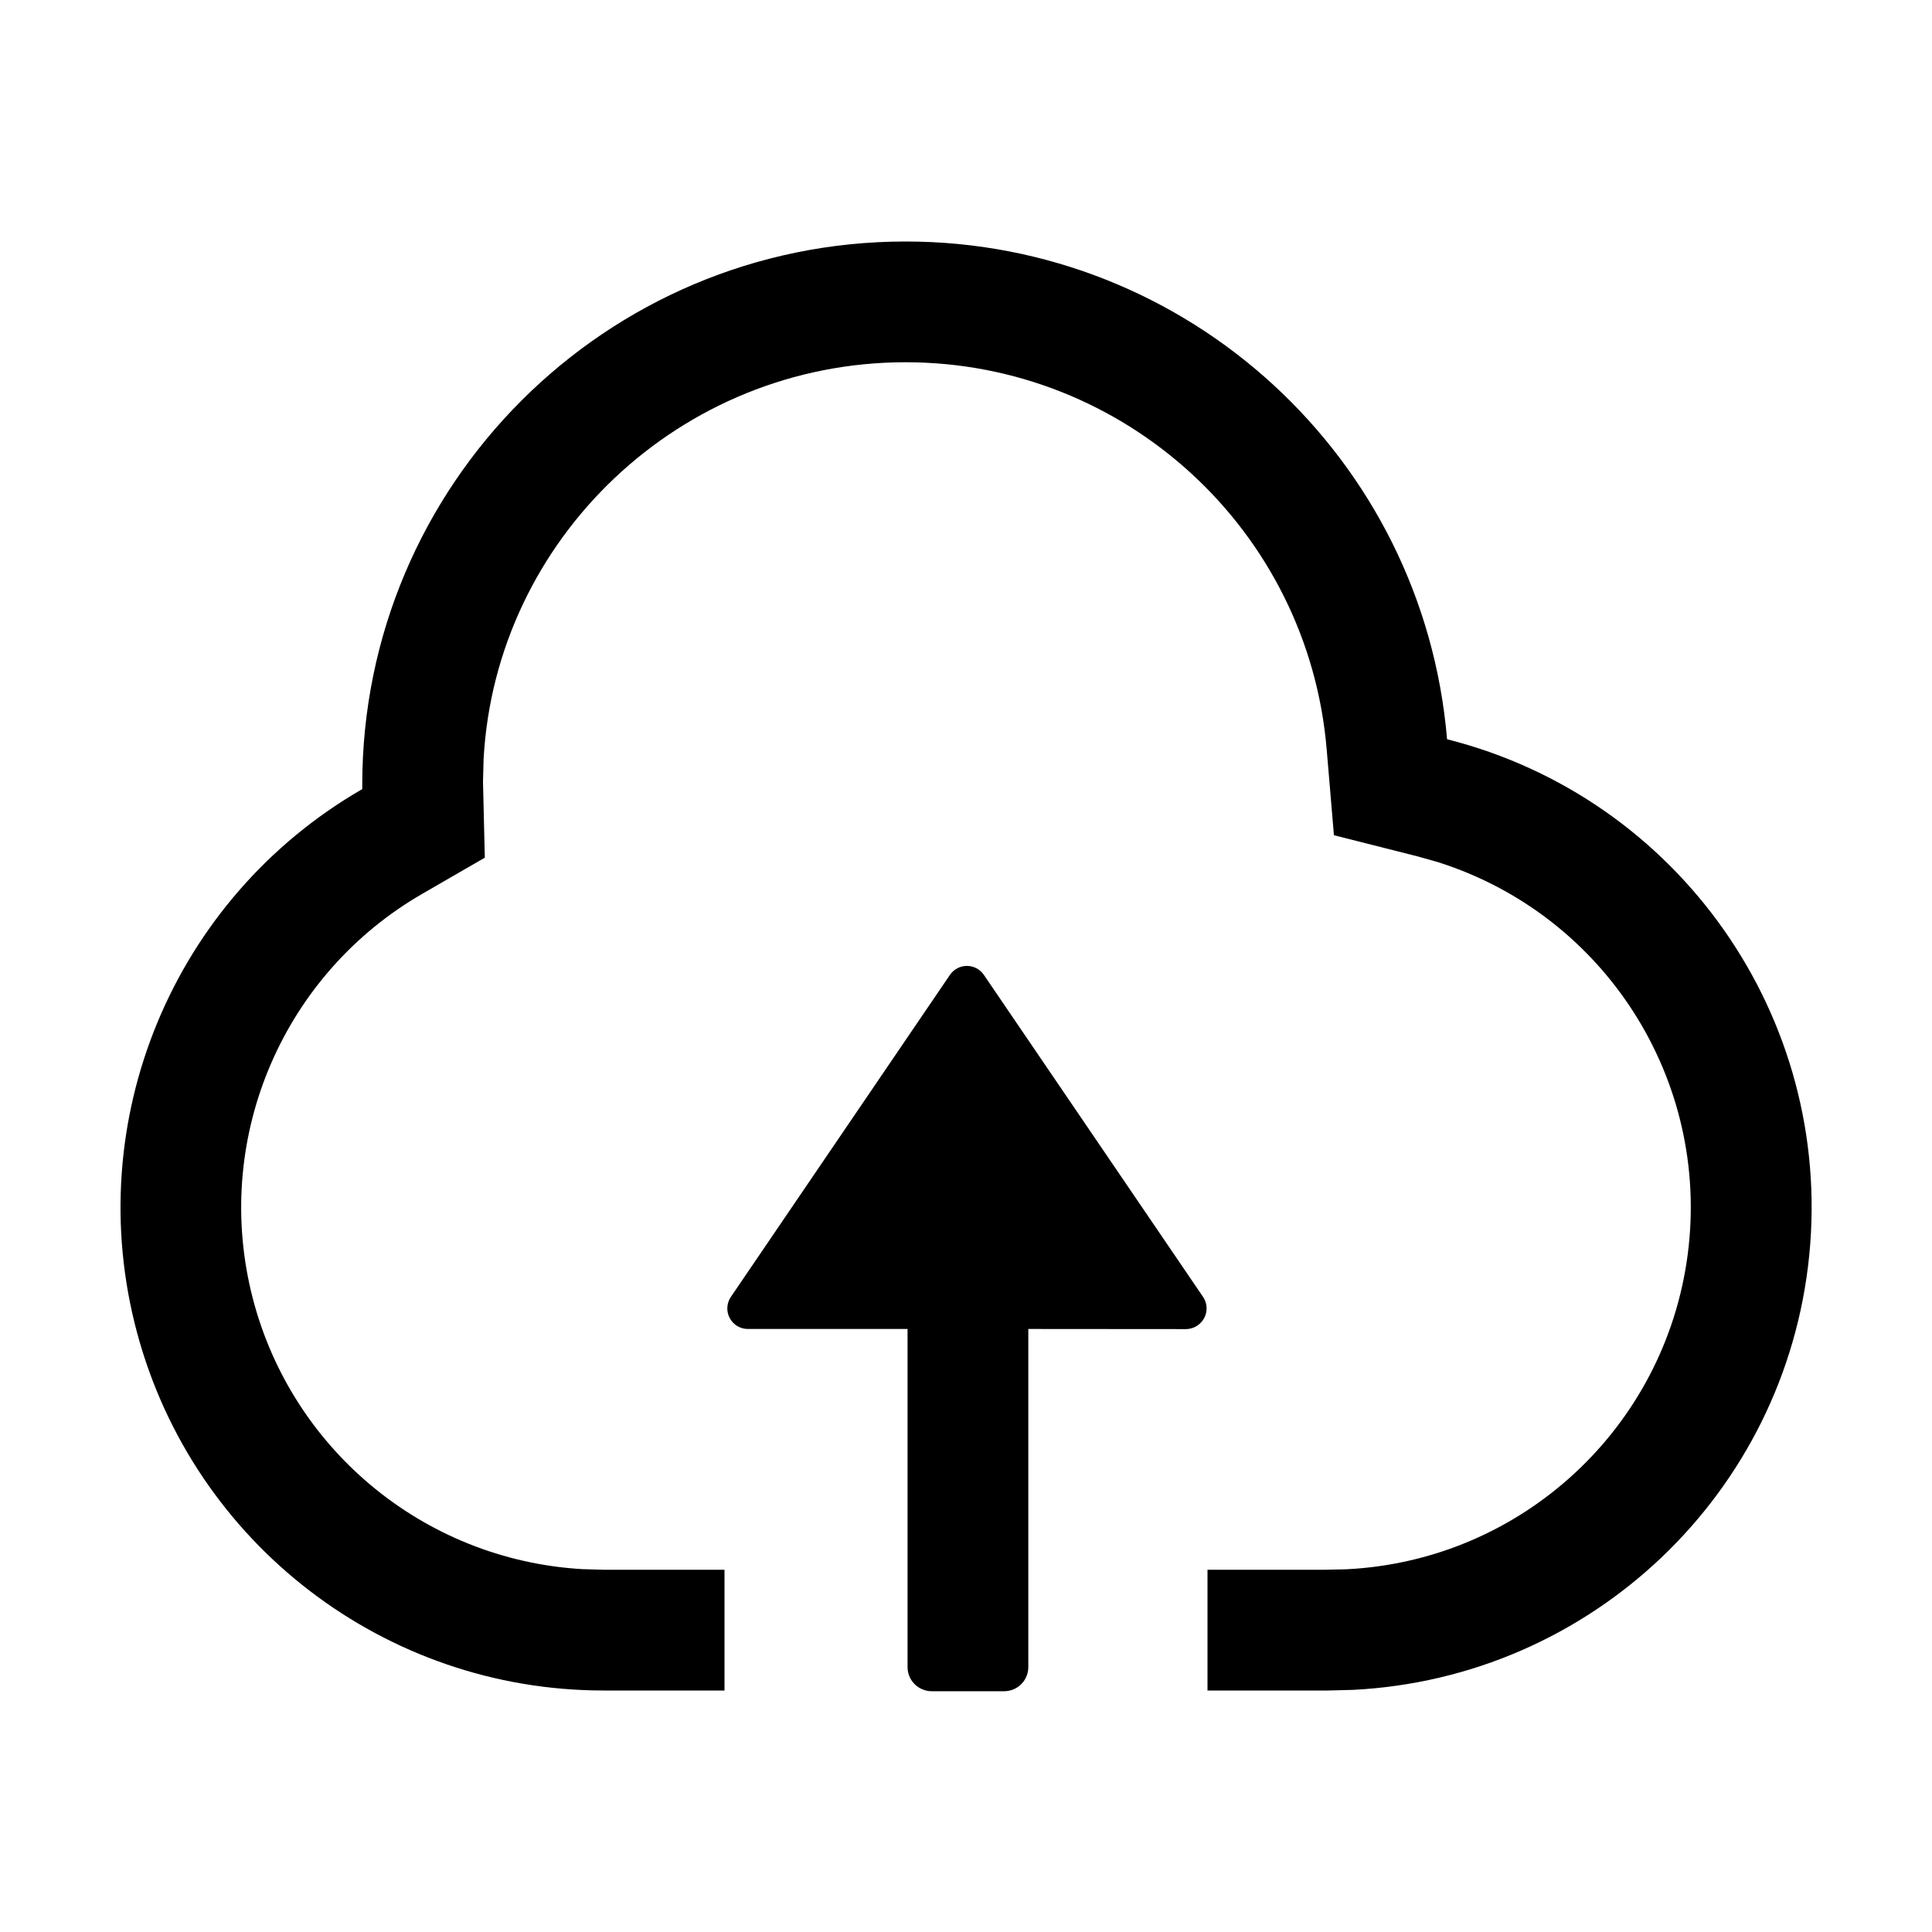
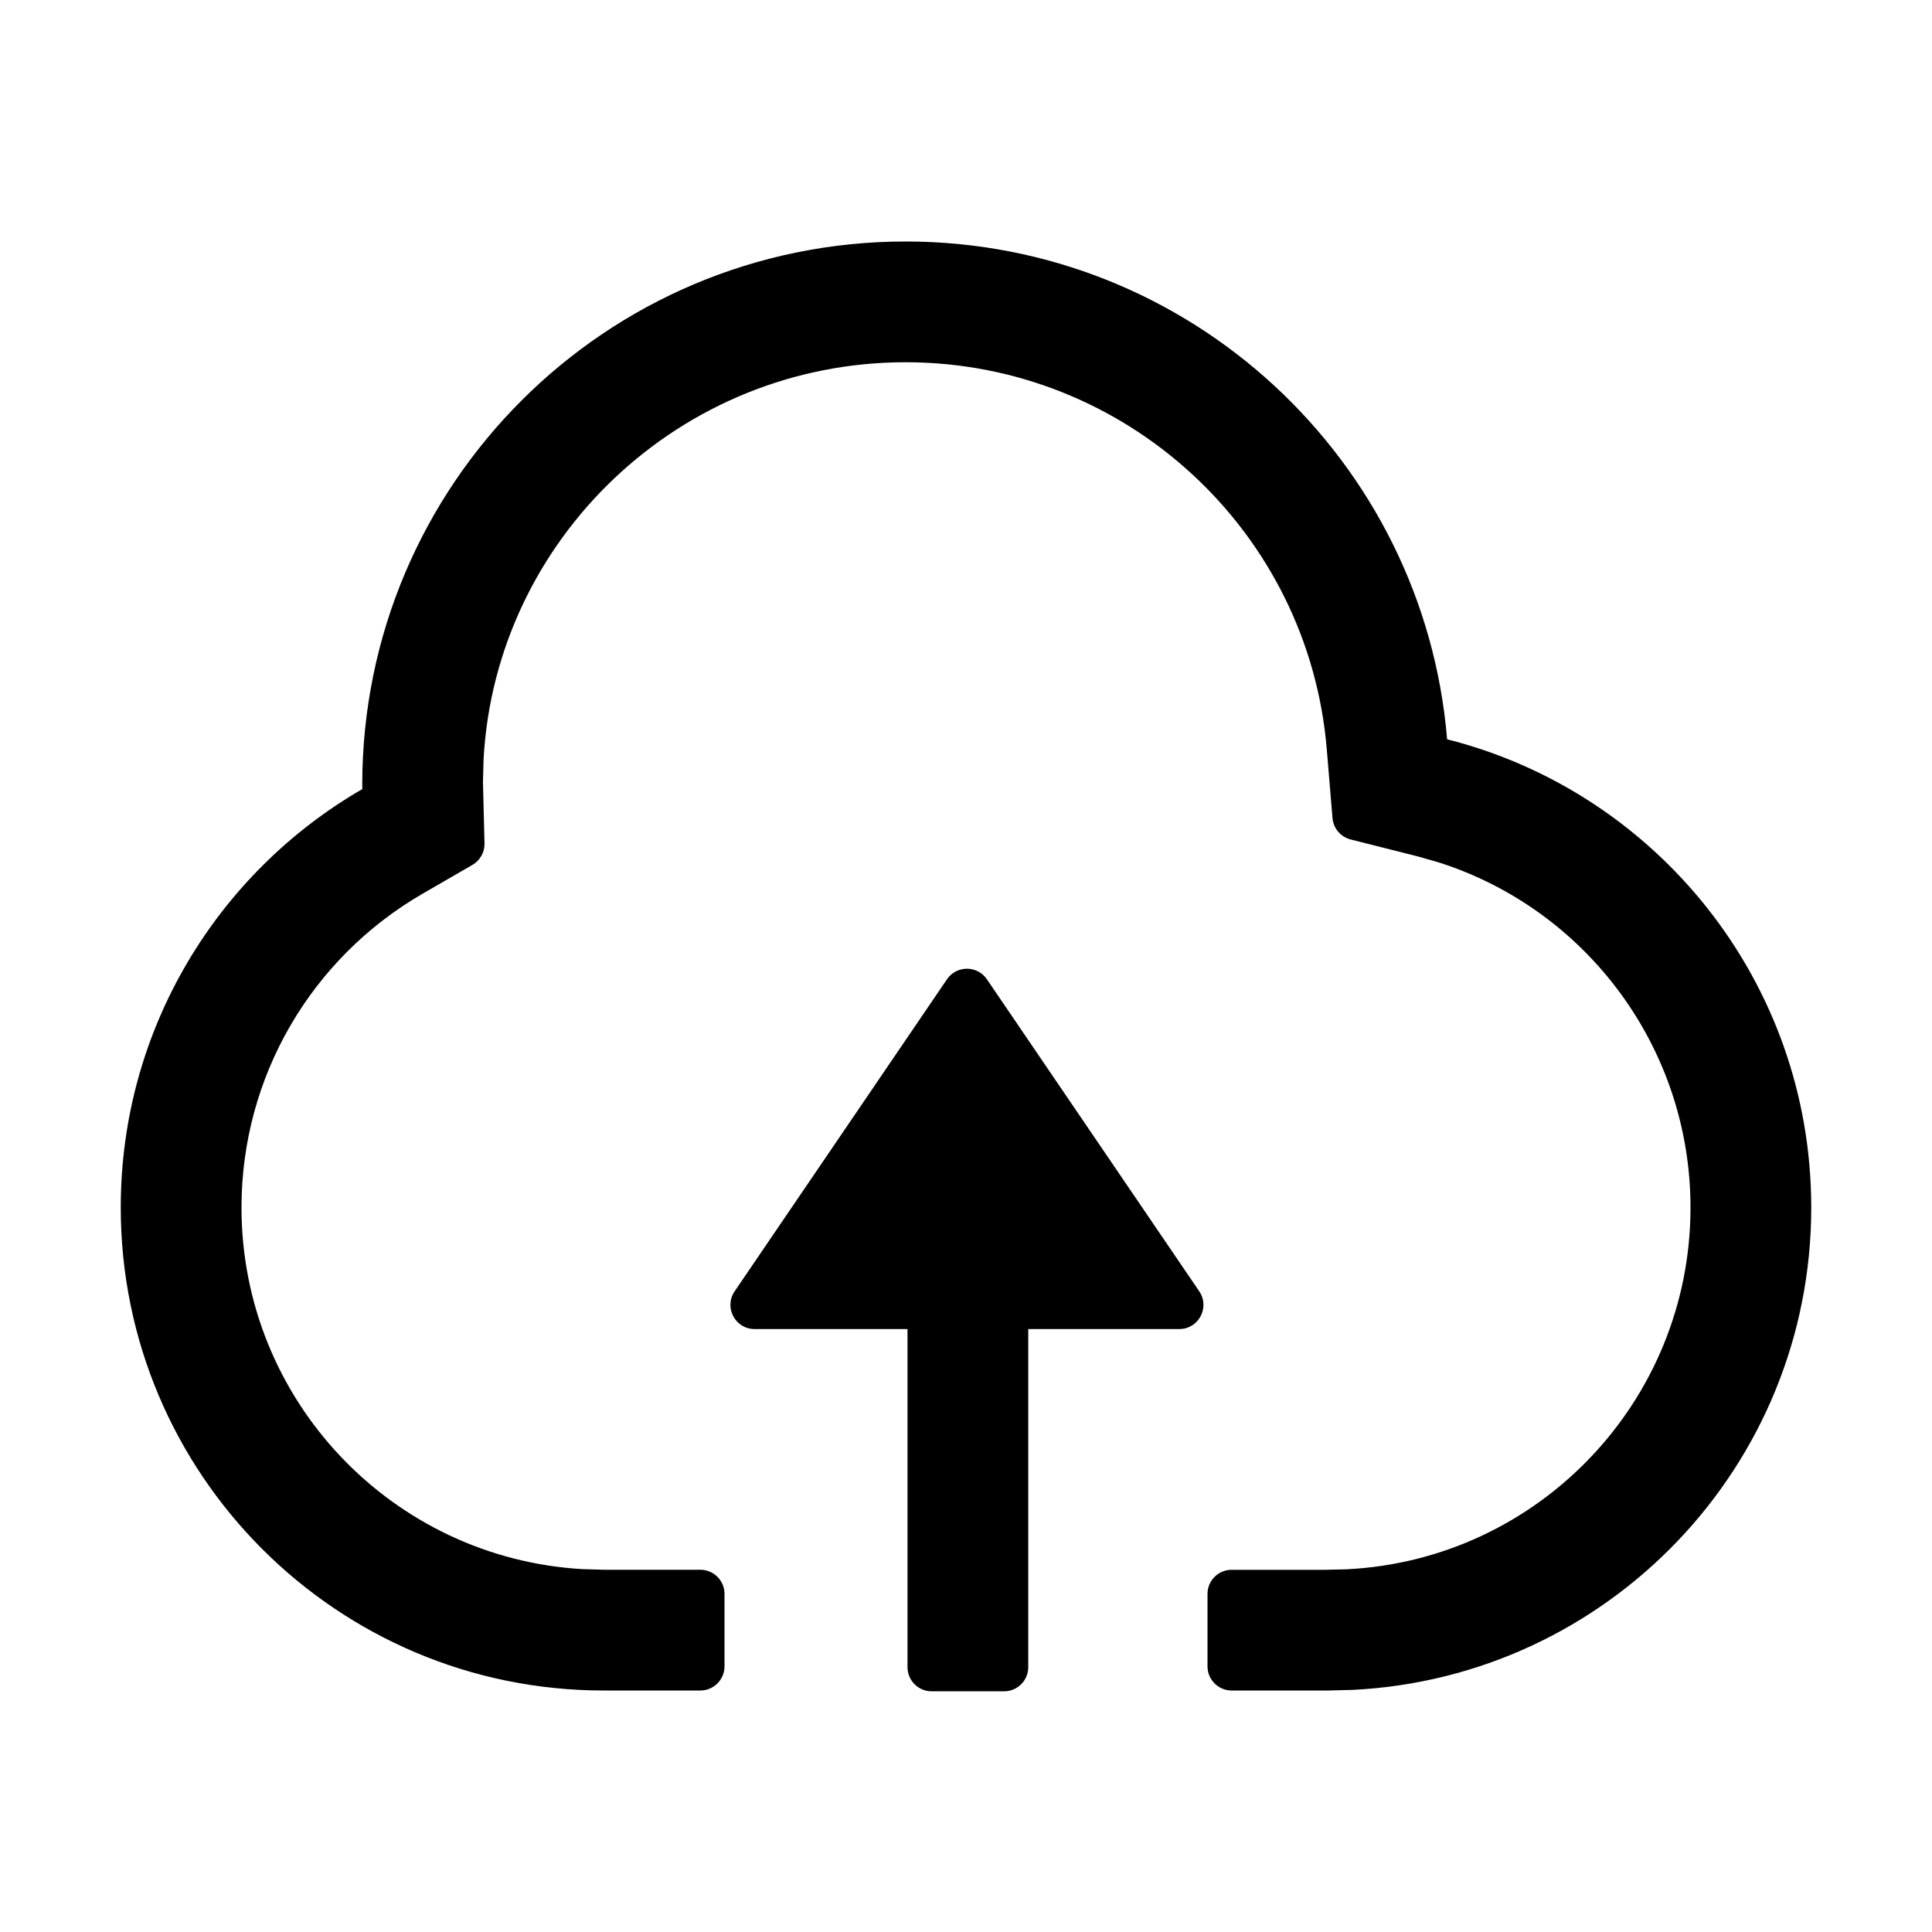
<svg viewBox="0 0 1024 1024" focusable="false">
-   <path d="M480 128a288 288 0 0 1 286.976 263.808A256 256 0 0 1 716.8 895.68L704 896h-64v-64h62.4l11.264-.256a192 192 0 0 0 48.512-374.784l-10.88-3.072-44.288-11.2-3.84-45.568A224 224 0 0 0 480 192c-119.616 0-217.28 93.696-223.68 210.24L256 414.4l.96 40.192-32.896 19.008a192 192 0 0 0 84.608 358.08L320 832h64v64h-64a256 256 0 0 1-128-477.76V416a288 288 0 0 1 288-288z" />
-   <path d="M634.688 702.528a10.88 10.88 0 0 1-6.144 1.92l-83.52-.064v179.2a12.8 12.8 0 0 1-12.8 12.8h-38.4a12.8 12.8 0 0 1-12.8-12.8v-179.2h-84.608a10.88 10.88 0 0 1-9.024-17.024L503.424 516.8a10.88 10.88 0 0 1 18.112 0l116.096 170.56a10.88 10.88 0 0 1-2.944 15.168z" />
+   <path fill-rule="evenodd" d="M64 640c0-94.779 51.506-177.528 128.056-221.784L192 416c0-159.058 128.942-288 288-288 150.921 0 274.726 116.087 287.002 263.84C877.9 419.851 960 520.337 960 640c0 137.1-107.776 249.03-243.226 255.686L704 896h-51.2c-7.07 0-12.8-5.728-12.8-12.8v-38.38c0-7.073 5.731-12.8 12.8-12.8h49.631l11.201-.257C815.514 826.758 896 742.461 896 640c0-84.559-55.149-158.125-133.805-183.02l-10.867-3.09-35.456-8.956a12.803 12.803 0 0 1-9.626-11.351l-3.026-36.446C693.627 281.637 596.704 192 480 192c-119.588 0-217.288 93.714-223.687 210.26l-.333 12.136.818 32.608a12.8 12.8 0 0 1-6.39 11.402l-26.32 15.217C165.066 507.745 128 570.609 128 640c0 102.252 79.93 185.837 180.719 191.674L320 832h51.2c7.07 0 12.8 5.734 12.8 12.8v38.4c0 7.072-5.73 12.8-12.8 12.8H320C178.615 896 64 781.382 64 640Zm571.628 44.424L523.08 519.042c-5.08-7.465-16.084-7.465-21.164 0L389.37 684.424c-5.783 8.498.303 20.002 10.581 20.002h81.045v179.203c0 7.072 5.731 12.8 12.8 12.8h38.4c7.07 0 12.8-5.728 12.8-12.8V704.426h80.05c10.278 0 16.365-11.504 10.582-20.002Z" />
</svg>
